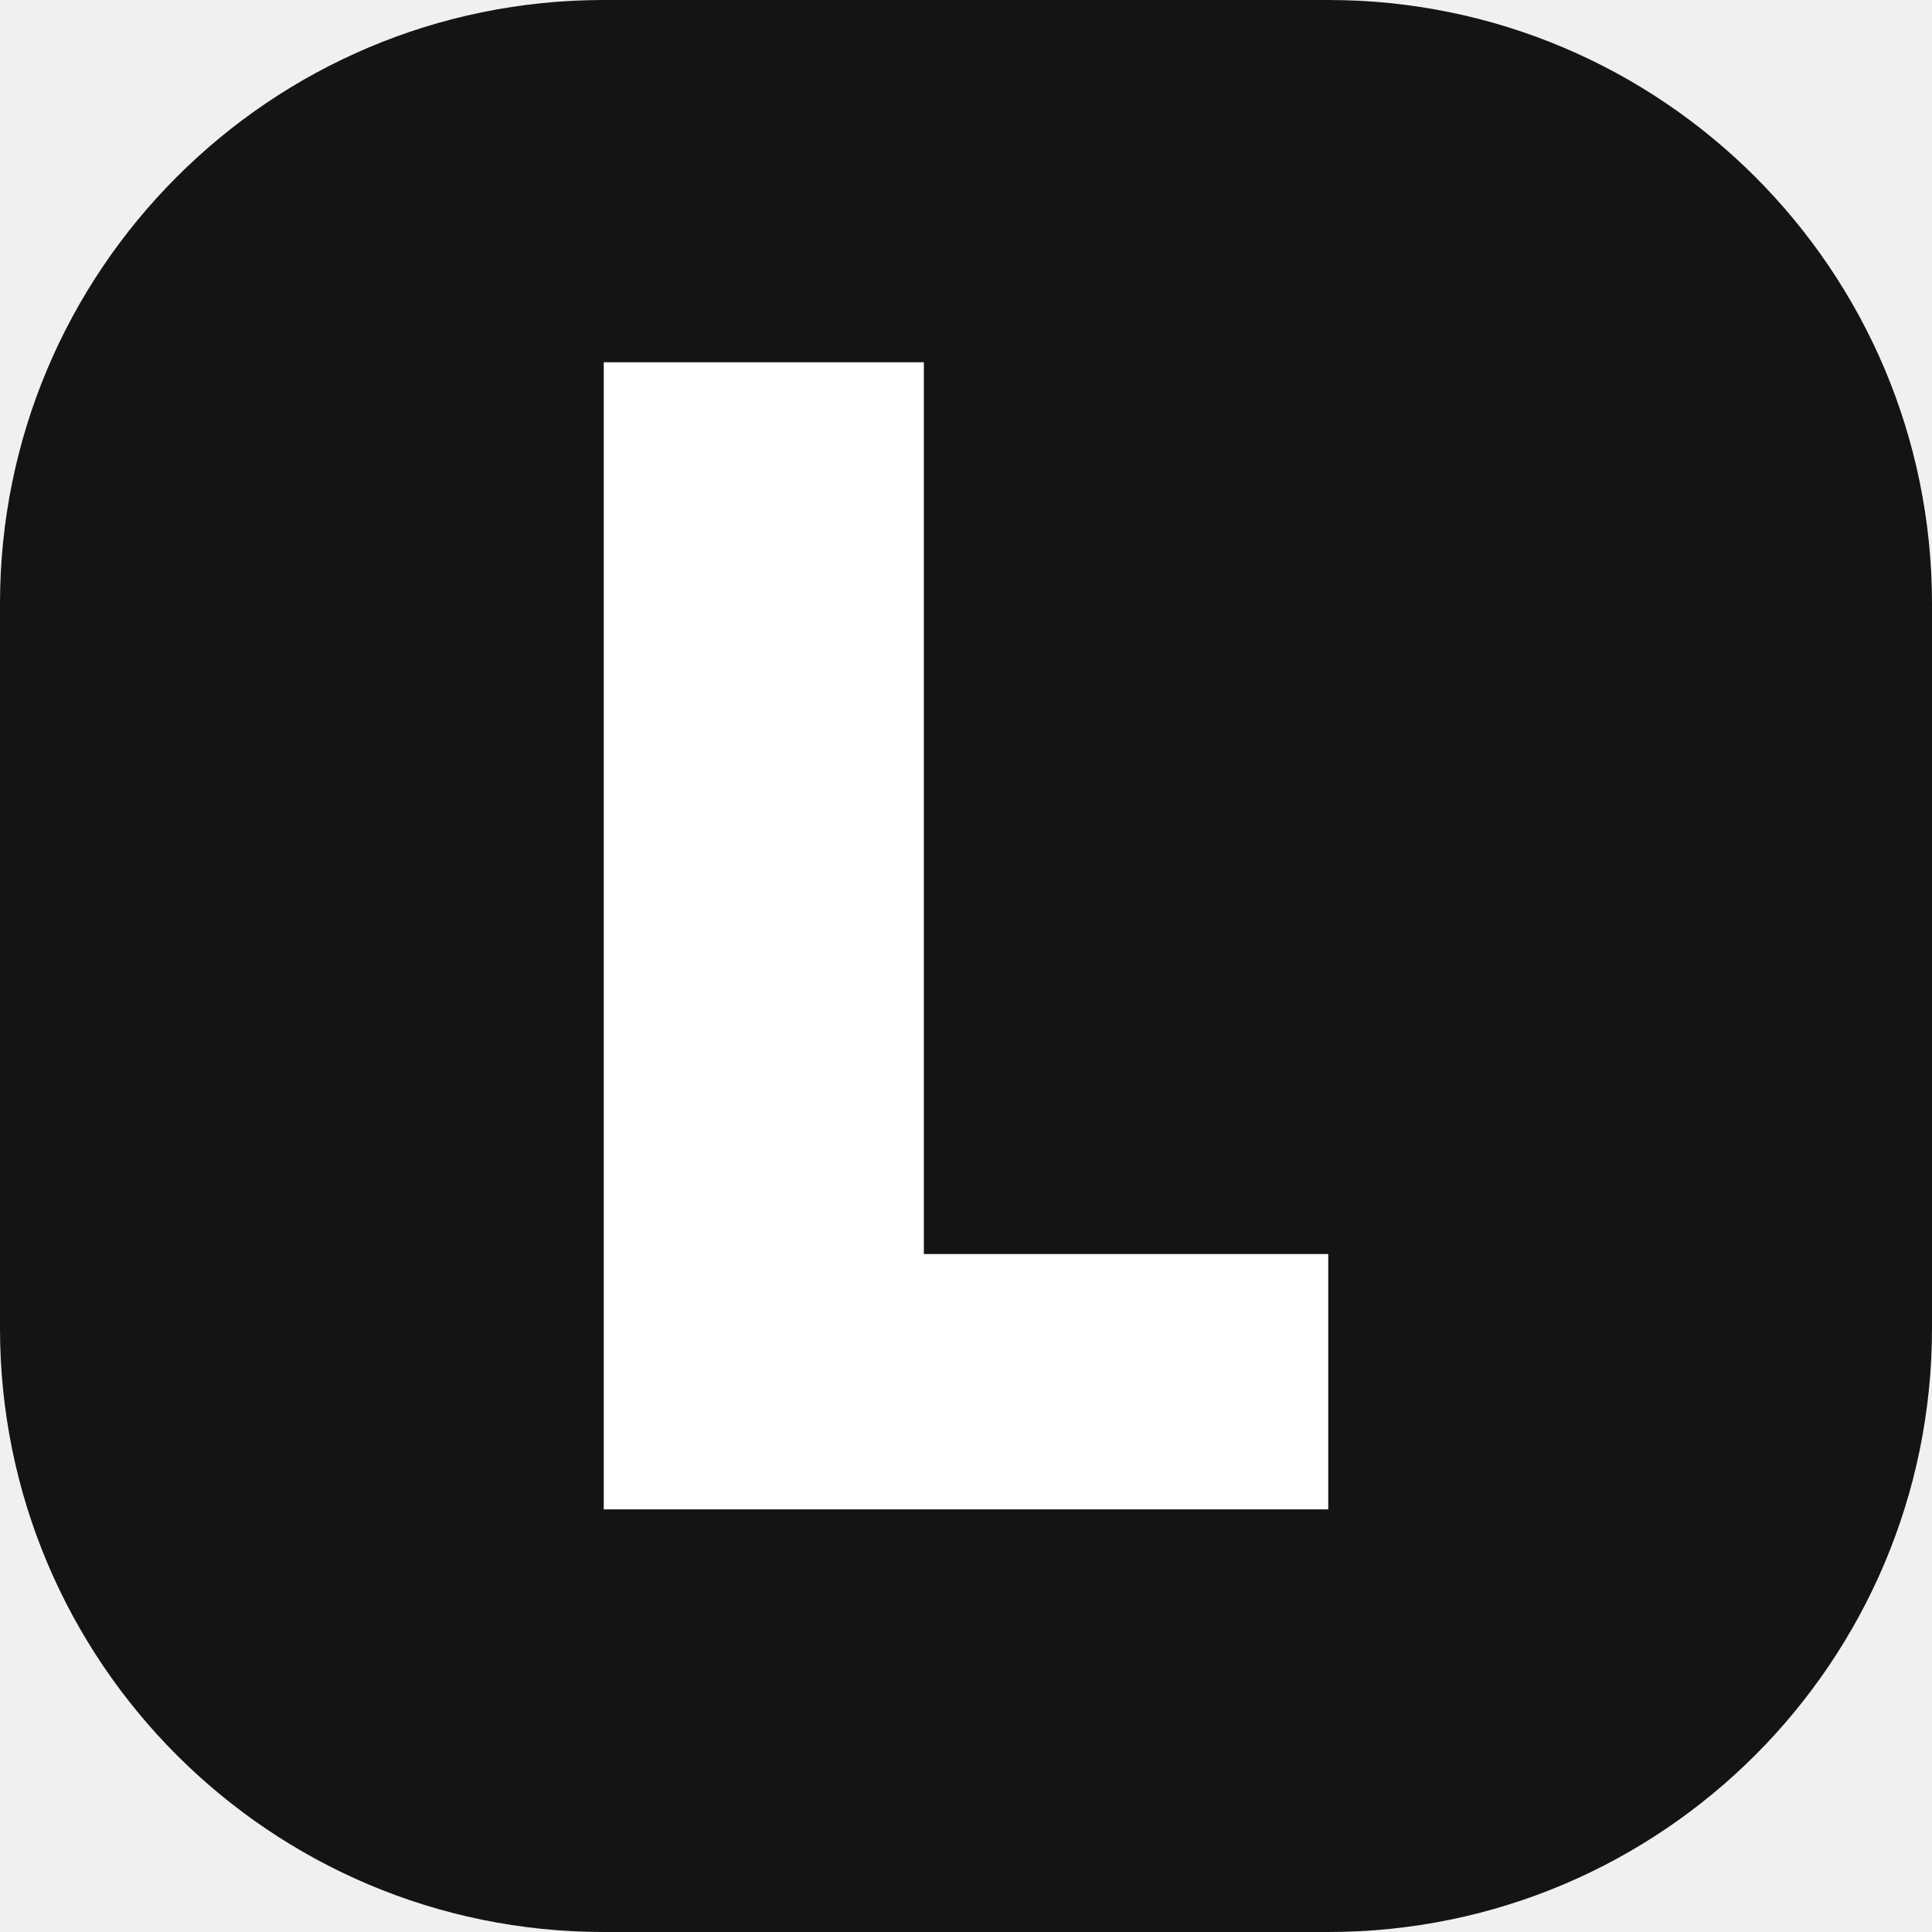
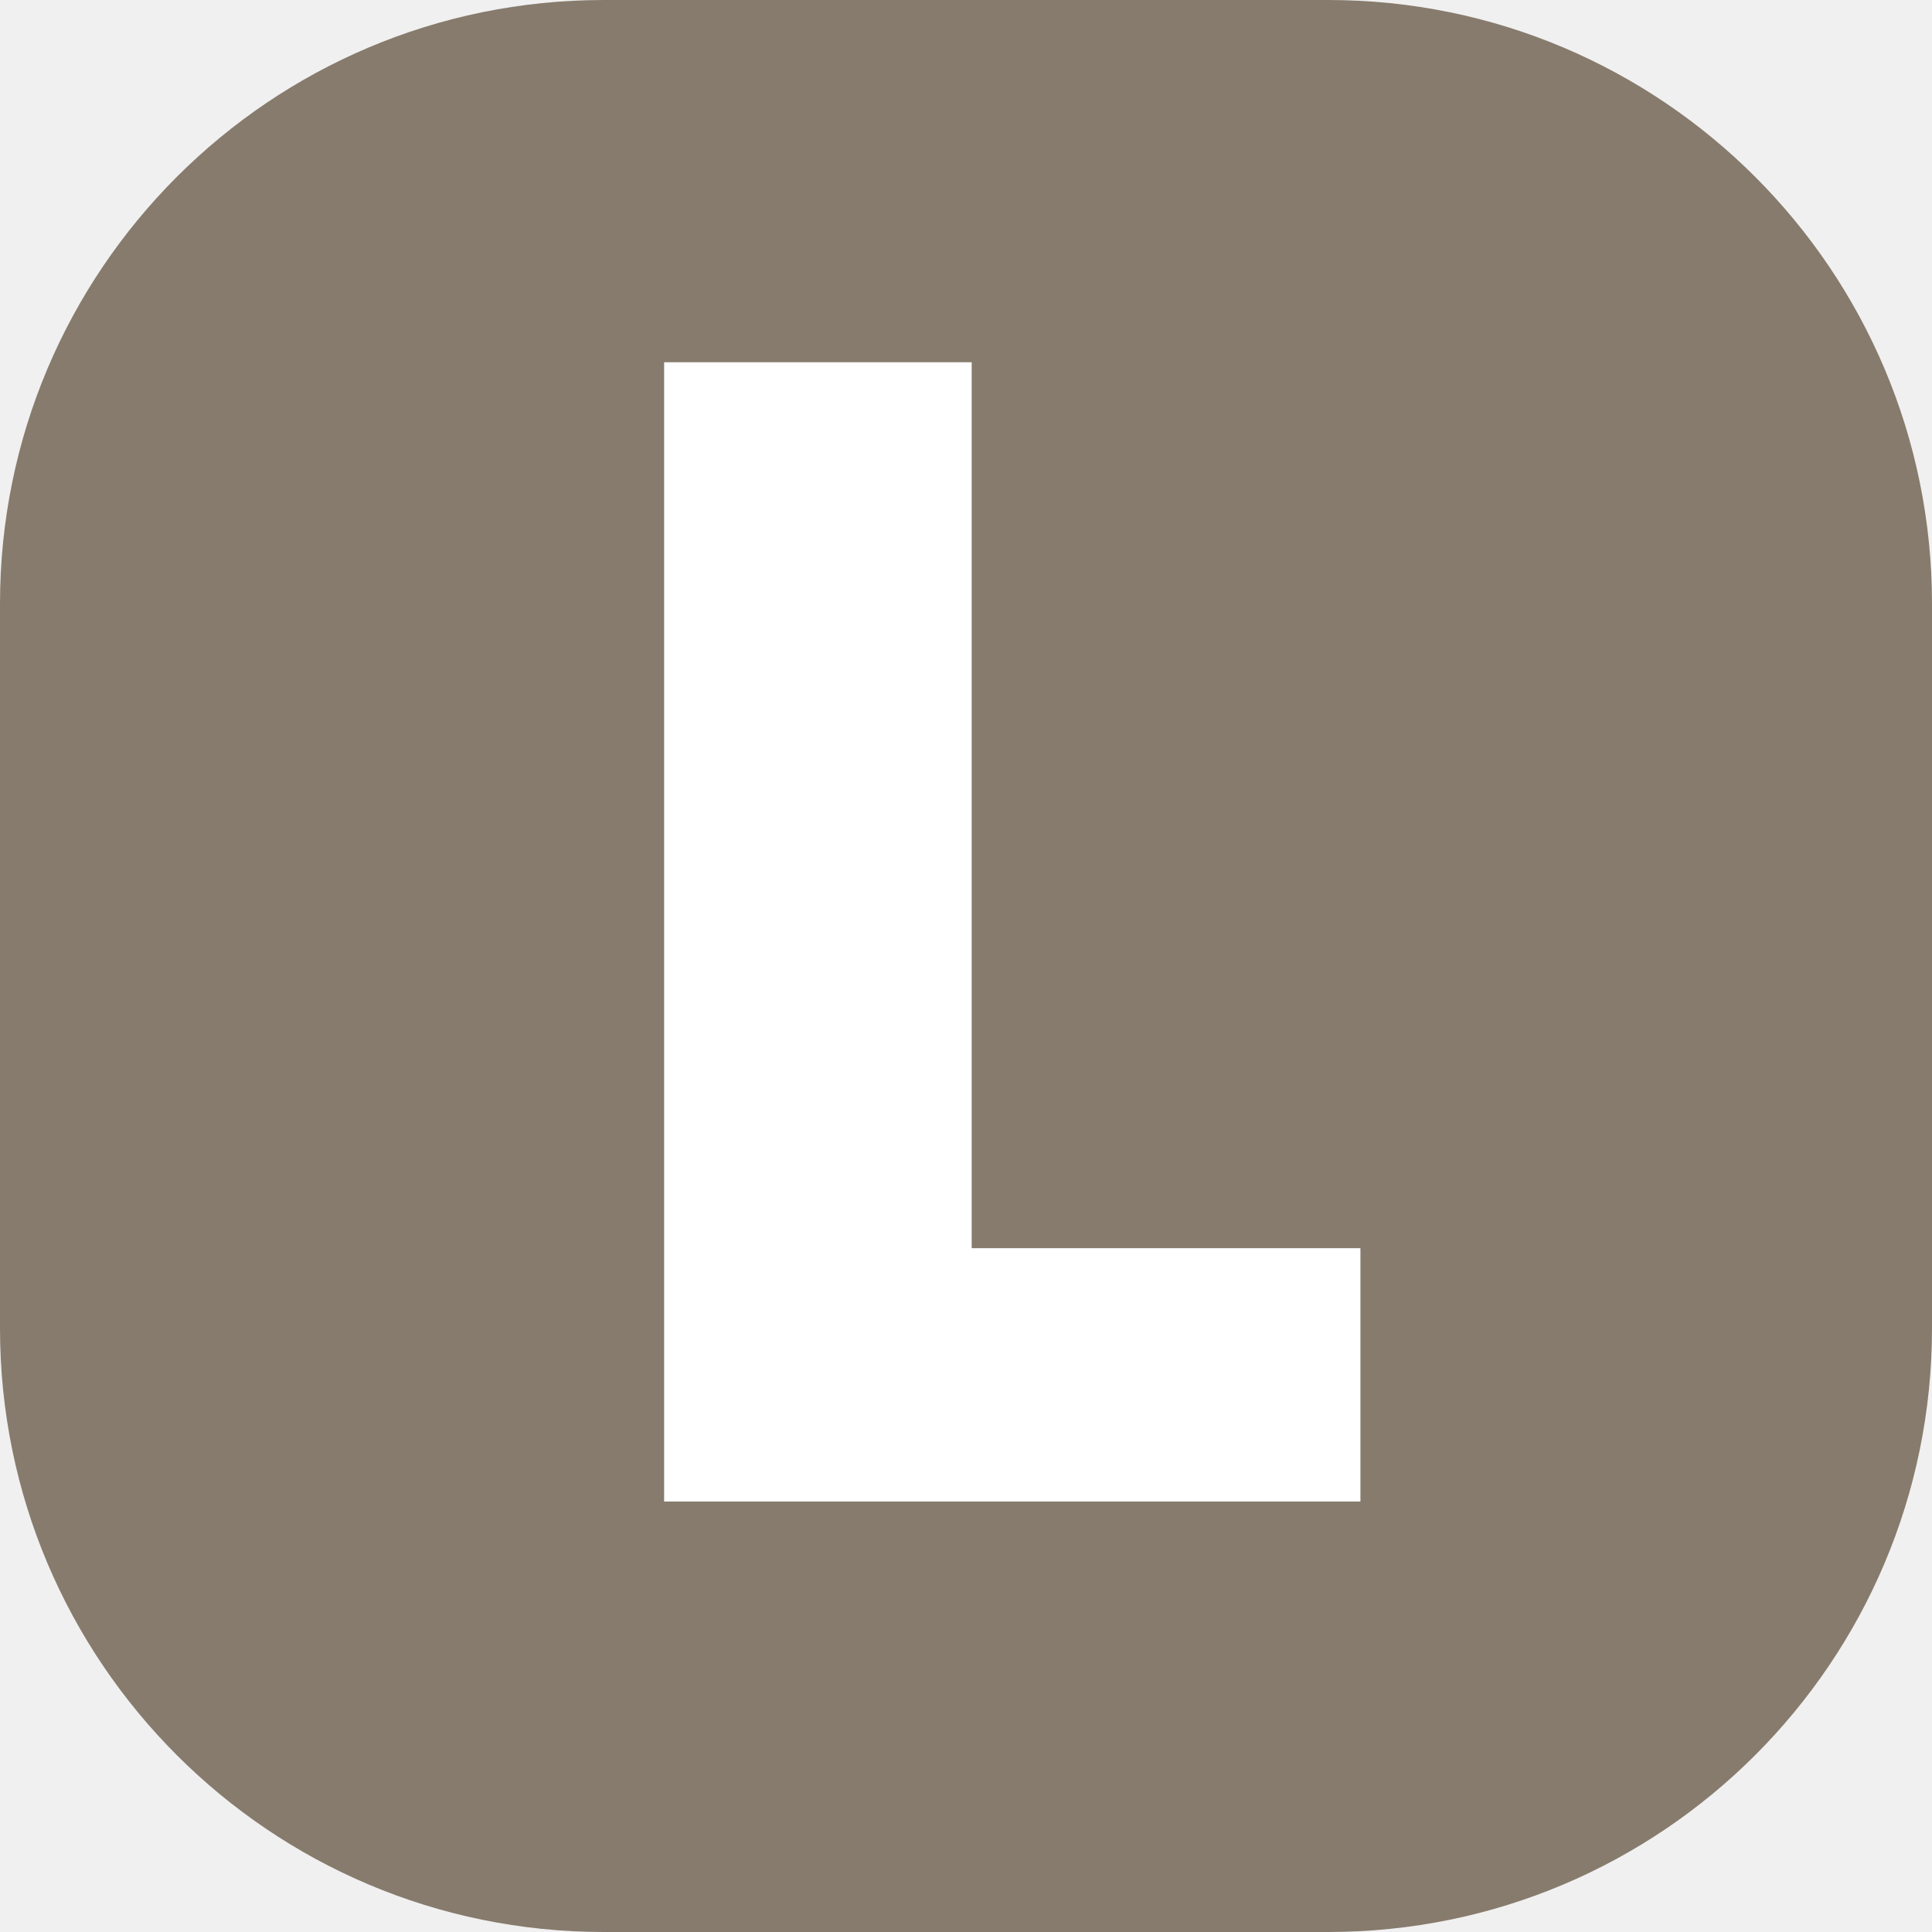
<svg xmlns="http://www.w3.org/2000/svg" width="32" height="32" viewBox="0 0 32 32" fill="none">
-   <rect width="32" height="32" rx="10" fill="#151414" />
-   <path d="M10 6V25H22V20.771H15.302V6H10Z" fill="white" />
+   <rect width="32" height="32" rx="10" fill="#877B6D" />
+   <path d="M11 6V24.87H22.533V20.674H16.094V6H11Z" fill="white" />
</svg>
